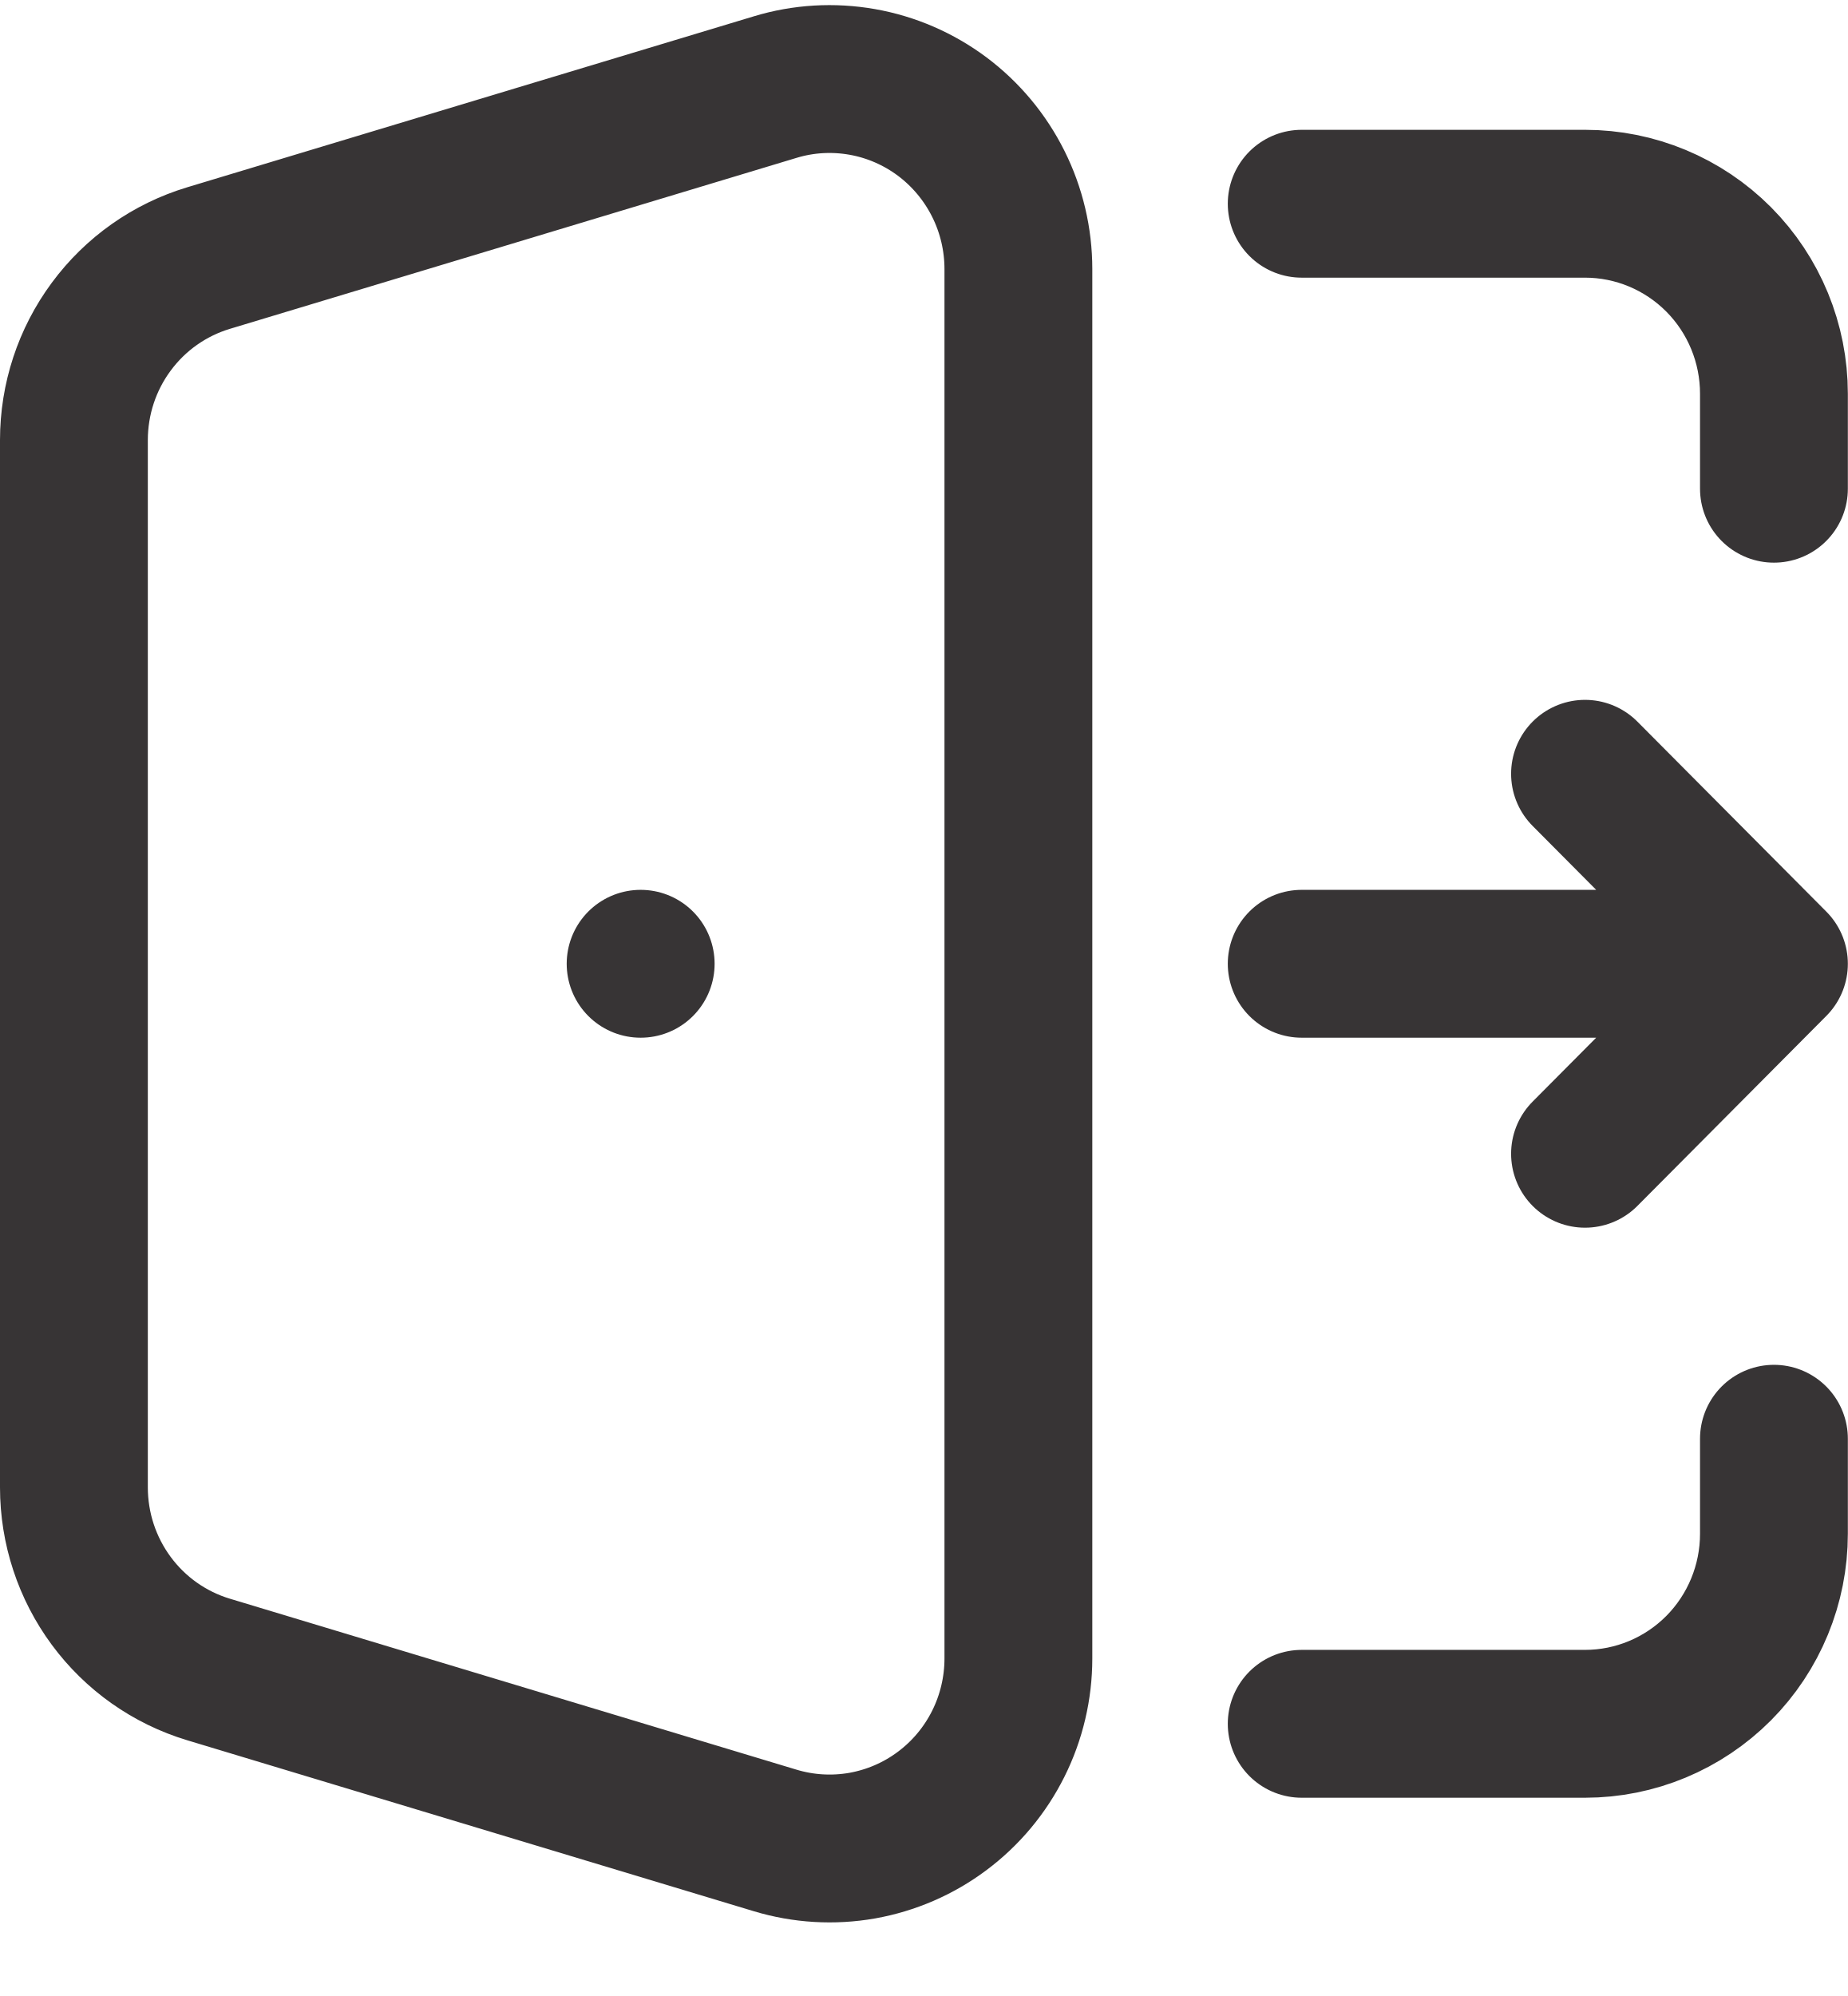
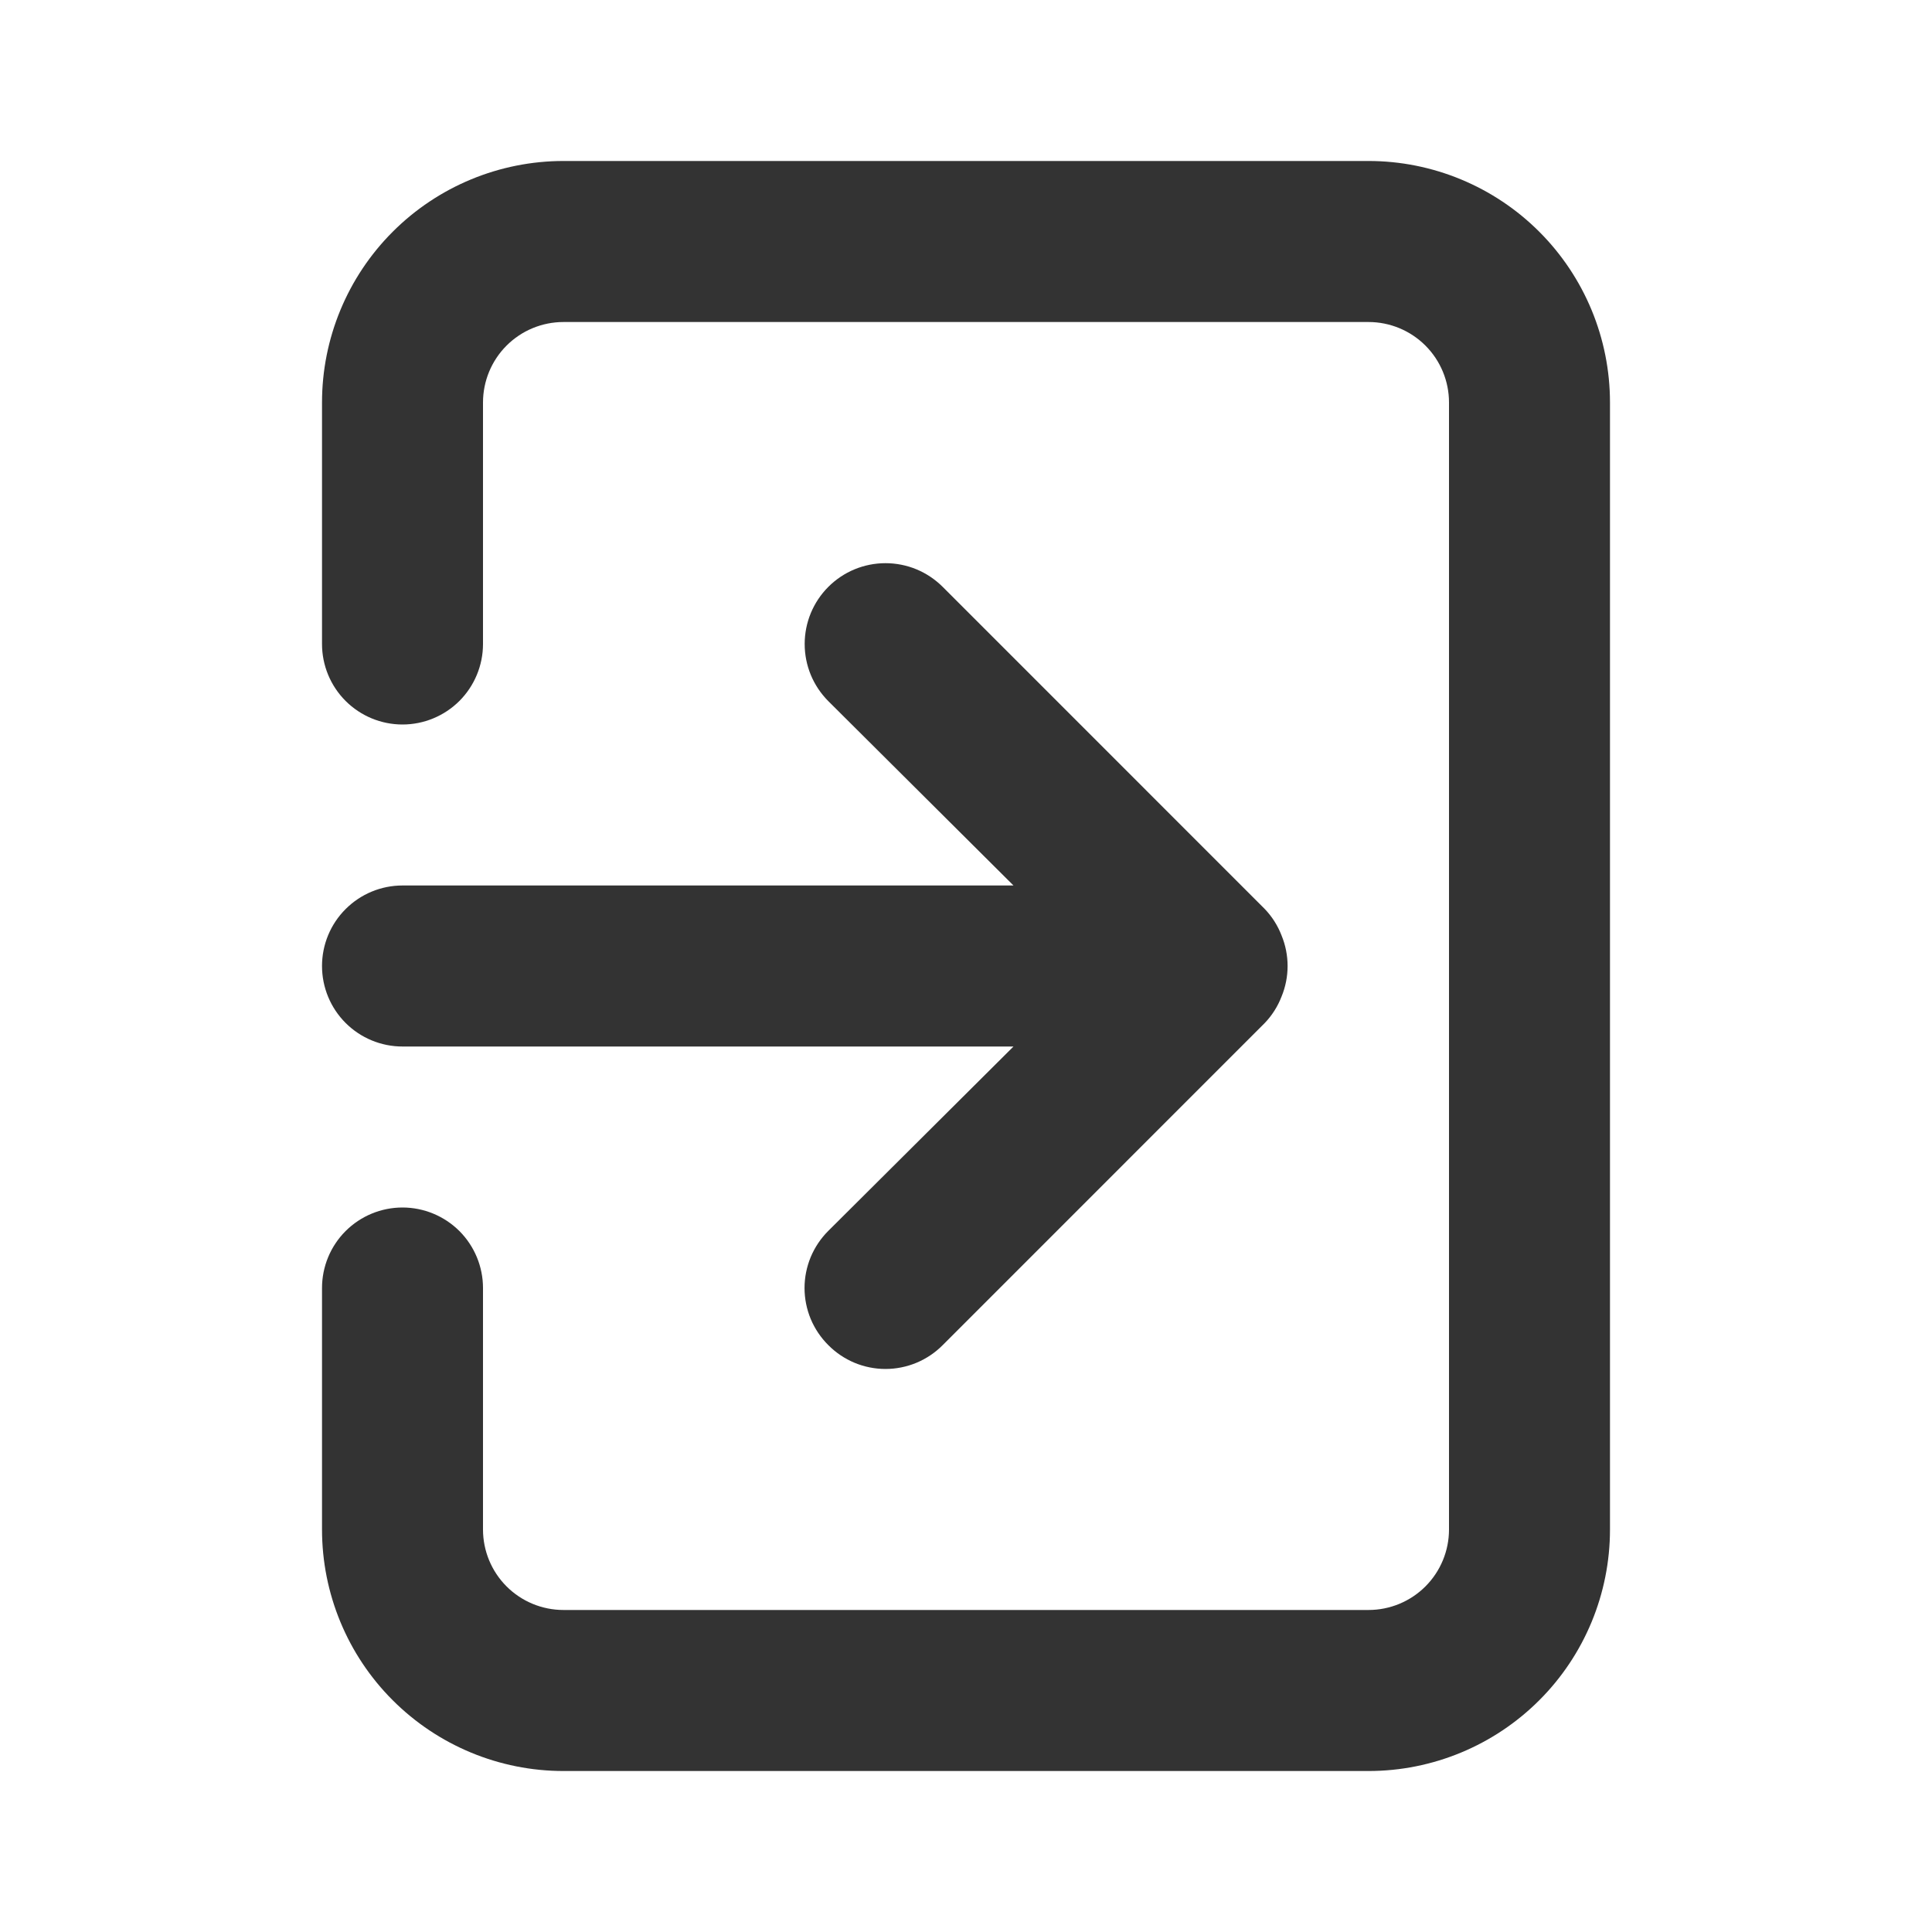
- <svg xmlns="http://www.w3.org/2000/svg" width="25" height="27" viewBox="0 0 25 27" fill="none">
-   <path d="M17.611 2.756H21.444C22.122 2.756 22.772 3.027 23.252 3.509C23.731 3.991 24 4.644 24 5.326V6.611M17.611 23.318H21.444C22.122 23.318 22.772 23.047 23.252 22.565C23.731 22.083 24 21.429 24 20.748V19.462M8.668 13.037H8.667M17.611 13.037H24M24 13.037L21.444 10.467M24 13.037L21.444 15.607M2.821 22.583L10.488 24.896C10.869 25.011 11.272 25.035 11.665 24.966C12.057 24.896 12.428 24.736 12.748 24.496C13.068 24.257 13.327 23.946 13.506 23.588C13.685 23.23 13.778 22.834 13.778 22.434V3.64C13.778 3.239 13.685 2.844 13.506 2.486C13.327 2.128 13.068 1.817 12.748 1.577C12.428 1.338 12.057 1.177 11.665 1.108C11.272 1.039 10.869 1.062 10.488 1.178L2.821 3.491C2.294 3.65 1.833 3.975 1.505 4.419C1.177 4.862 1 5.4 1 5.953V20.12C1 20.673 1.177 21.211 1.505 21.655C1.833 22.099 2.294 22.424 2.821 22.583V22.583Z" stroke="#373435" stroke-width="2" stroke-linecap="round" stroke-linejoin="round" />
+ <svg xmlns="http://www.w3.org/2000/svg" width="40" height="40" viewBox="0 0 40 40" fill="none">
+   <path d="M6.667 20C6.667 20.442 6.842 20.866 7.155 21.179C7.467 21.491 7.891 21.667 8.333 21.667H20.983L17.15 25.483C16.994 25.638 16.87 25.823 16.785 26.026C16.701 26.229 16.657 26.447 16.657 26.667C16.657 26.887 16.701 27.105 16.785 27.308C16.87 27.511 16.994 27.695 17.15 27.85C17.305 28.006 17.489 28.13 17.692 28.215C17.895 28.299 18.113 28.343 18.333 28.343C18.553 28.343 18.771 28.299 18.974 28.215C19.177 28.13 19.362 28.006 19.517 27.85L26.183 21.183C26.335 21.025 26.454 20.838 26.533 20.633C26.7 20.228 26.7 19.773 26.533 19.367C26.454 19.162 26.335 18.975 26.183 18.817L19.517 12.15C19.361 11.995 19.177 11.871 18.974 11.787C18.771 11.703 18.553 11.66 18.333 11.66C18.114 11.66 17.896 11.703 17.693 11.787C17.49 11.871 17.305 11.995 17.15 12.15C16.995 12.305 16.871 12.49 16.787 12.693C16.703 12.896 16.66 13.114 16.66 13.333C16.66 13.553 16.703 13.771 16.787 13.974C16.871 14.177 16.995 14.361 17.15 14.517L20.983 18.333H8.333C7.891 18.333 7.467 18.509 7.155 18.822C6.842 19.134 6.667 19.558 6.667 20V20ZM28.333 3.333H11.667C10.341 3.333 9.069 3.86 8.131 4.798C7.193 5.736 6.667 7.007 6.667 8.333V13.333C6.667 13.775 6.842 14.199 7.155 14.512C7.467 14.824 7.891 15 8.333 15C8.775 15 9.199 14.824 9.512 14.512C9.824 14.199 10 13.775 10 13.333V8.333C10 7.891 10.176 7.467 10.488 7.155C10.801 6.842 11.225 6.667 11.667 6.667H28.333C28.775 6.667 29.199 6.842 29.512 7.155C29.824 7.467 30 7.891 30 8.333V31.667C30 32.109 29.824 32.533 29.512 32.845C29.199 33.158 28.775 33.333 28.333 33.333H11.667C11.225 33.333 10.801 33.158 10.488 32.845C10.176 32.533 10 32.109 10 31.667V26.667C10 26.225 9.824 25.801 9.512 25.488C9.199 25.176 8.775 25 8.333 25C7.891 25 7.467 25.176 7.155 25.488C6.842 25.801 6.667 26.225 6.667 26.667V31.667C6.667 32.993 7.193 34.265 8.131 35.202C9.069 36.14 10.341 36.667 11.667 36.667H28.333C29.659 36.667 30.931 36.14 31.869 35.202C32.807 34.265 33.333 32.993 33.333 31.667V8.333C33.333 7.007 32.807 5.736 31.869 4.798C30.931 3.86 29.659 3.333 28.333 3.333Z" fill="#333333" />
</svg>
